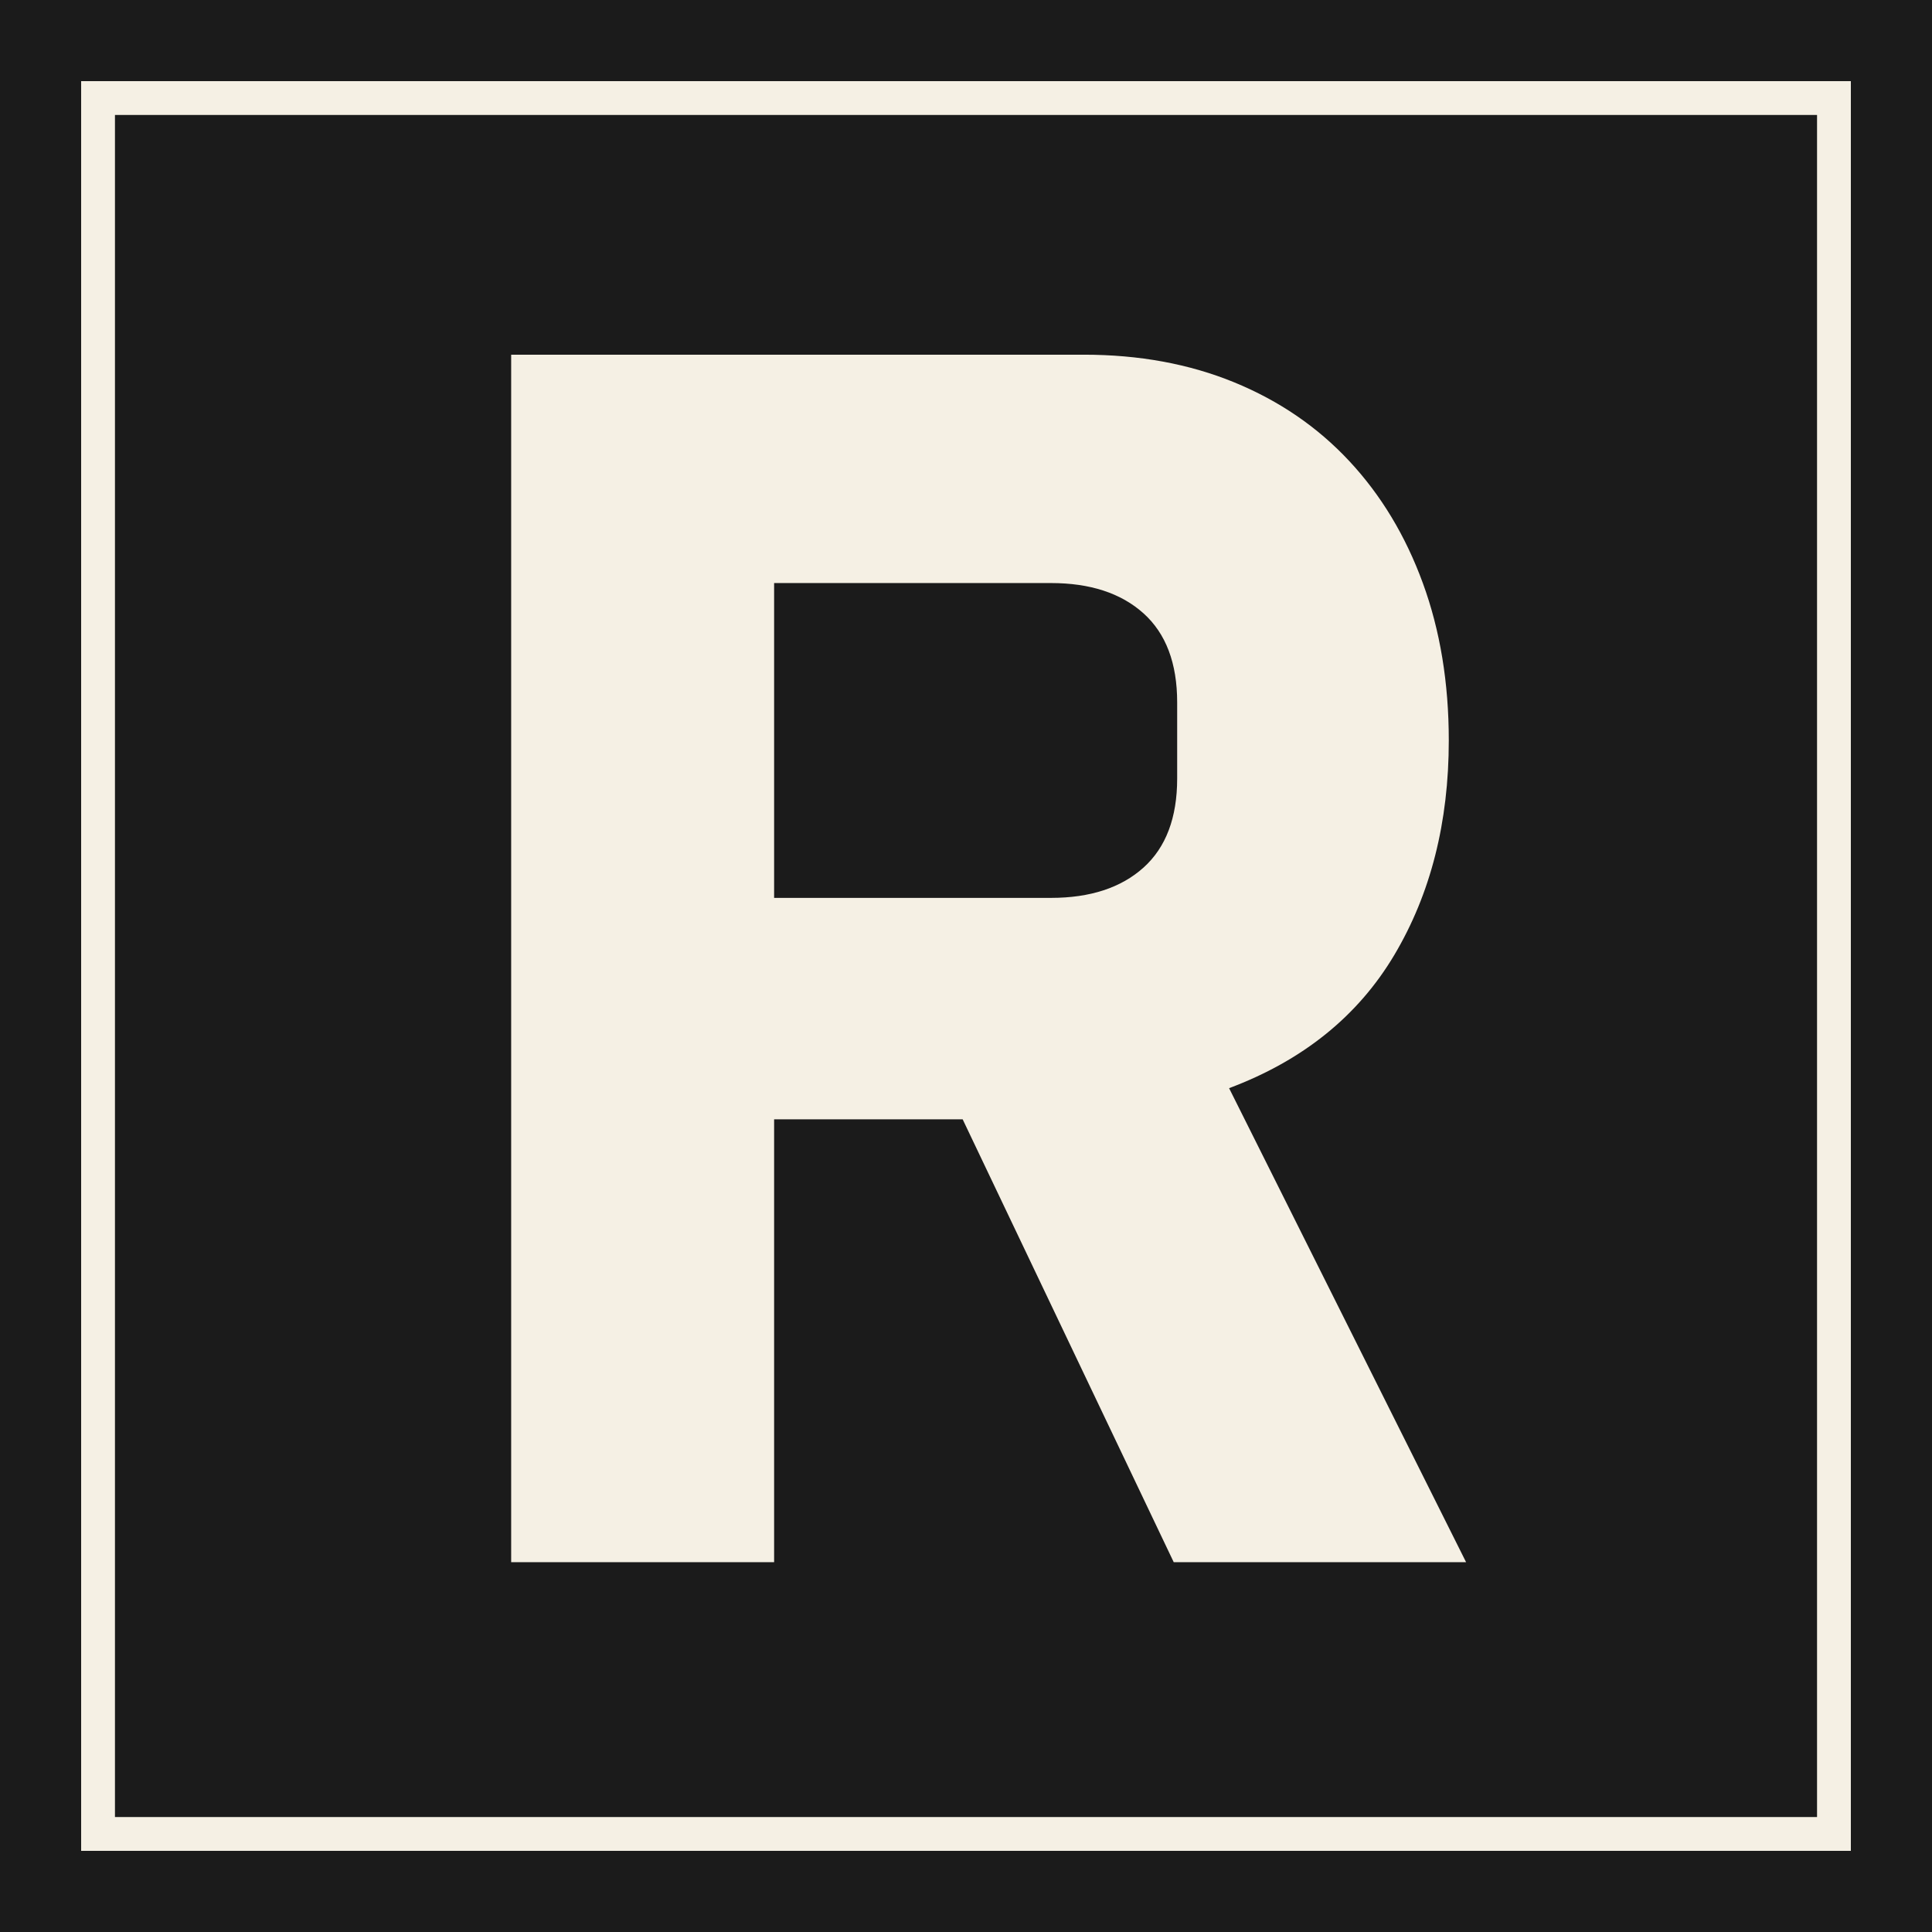
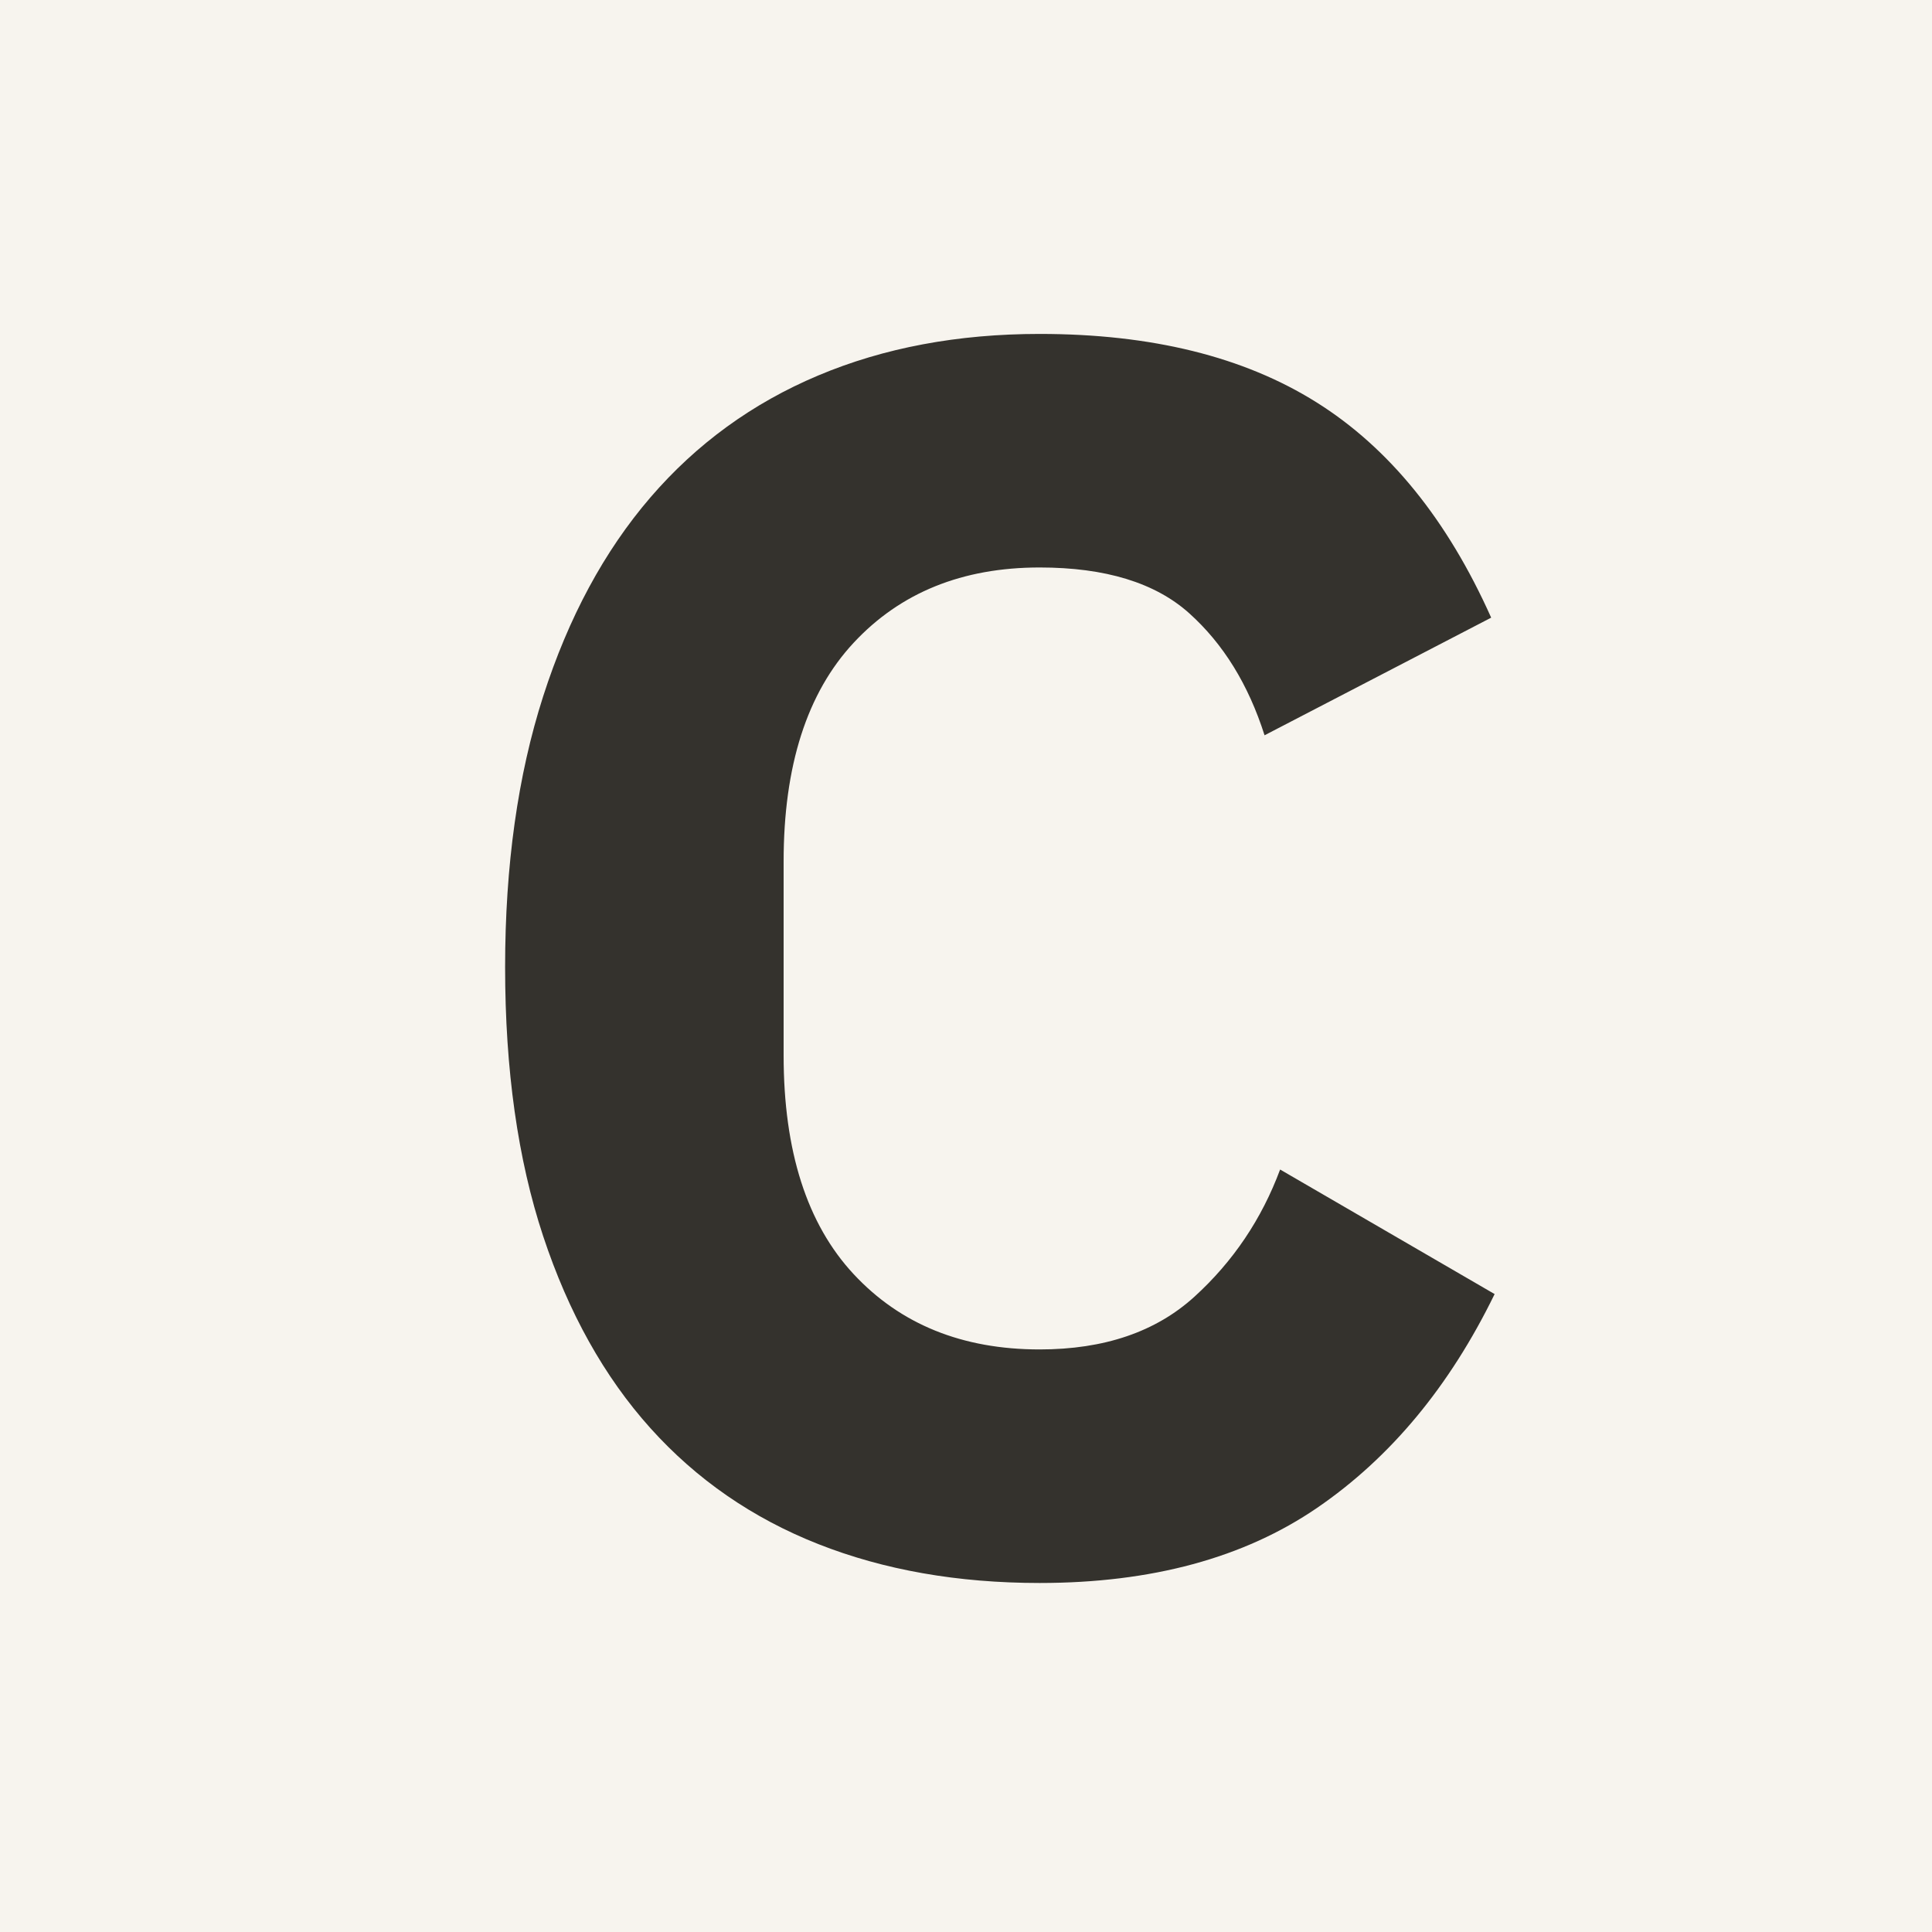
- <svg xmlns="http://www.w3.org/2000/svg" width="40" height="40" viewBox="0 0 40 40">
-   <rect width="40" height="40" fill="#1B1B1B" />
-   <rect x="2.03" y="2.03" width="35.94" height="35.94" fill="none" stroke="#F5F0E4" stroke-width="0.7" />
-   <g transform="translate(1.645 1.020) scale(0.073529)">
-     <path fill="#F5F0E4" fill-rule="nonzero" d="M195.6 426H121.56V86H282.79Q306.17 86 325.17 93.79Q344.17 101.59 357.56 115.96Q370.96 130.33 378.26 150.3Q385.57 170.27 385.57 194.62Q385.57 229.21 370.23 255.03Q354.88 280.84 323.71 292.53L390.44 426H308.12L248.69 301.3H195.6ZM273.54 238.95Q290.1 238.95 299.6 230.43Q309.09 221.9 309.09 205.34V183.91Q309.09 167.35 299.6 158.82Q290.1 150.3 273.54 150.3H195.6V238.95Z" />
+ <svg xmlns="http://www.w3.org/2000/svg" width="40" height="40" viewBox="0 0 512 512">
+   <rect width="512" height="512" fill="#F7F4EE" />
+   <g transform="translate(21.06 13.06) scale(0.941176)">
+     <path fill="#34322D" fill-rule="nonzero" d="M270.36 431.85Q235.78 431.85 208.01 420.89Q180.25 409.93 160.76 388.25Q141.28 366.57 130.56 334.18Q119.85 301.79 119.85 258.44Q119.85 215.57 130.56 182.2Q141.28 148.84 160.76 126.19Q180.25 103.54 208.01 91.85Q235.78 80.15 270.36 80.15Q317.61 80.15 348.3 99.4Q378.99 118.64 397.5 160.04L333.69 193.16Q326.87 171.73 312.5 158.82Q298.13 145.91 270.36 145.91Q237.73 145.91 218 167.1Q198.27 188.29 198.27 228.72V283.28Q198.27 323.71 218 344.9Q237.73 366.09 270.36 366.09Q297.64 366.09 313.96 351.23Q330.28 336.37 338.07 315.43L398.47 350.5Q379.47 389.47 348.54 410.66Q317.61 431.85 270.36 431.85Z" />
  </g>
</svg>
